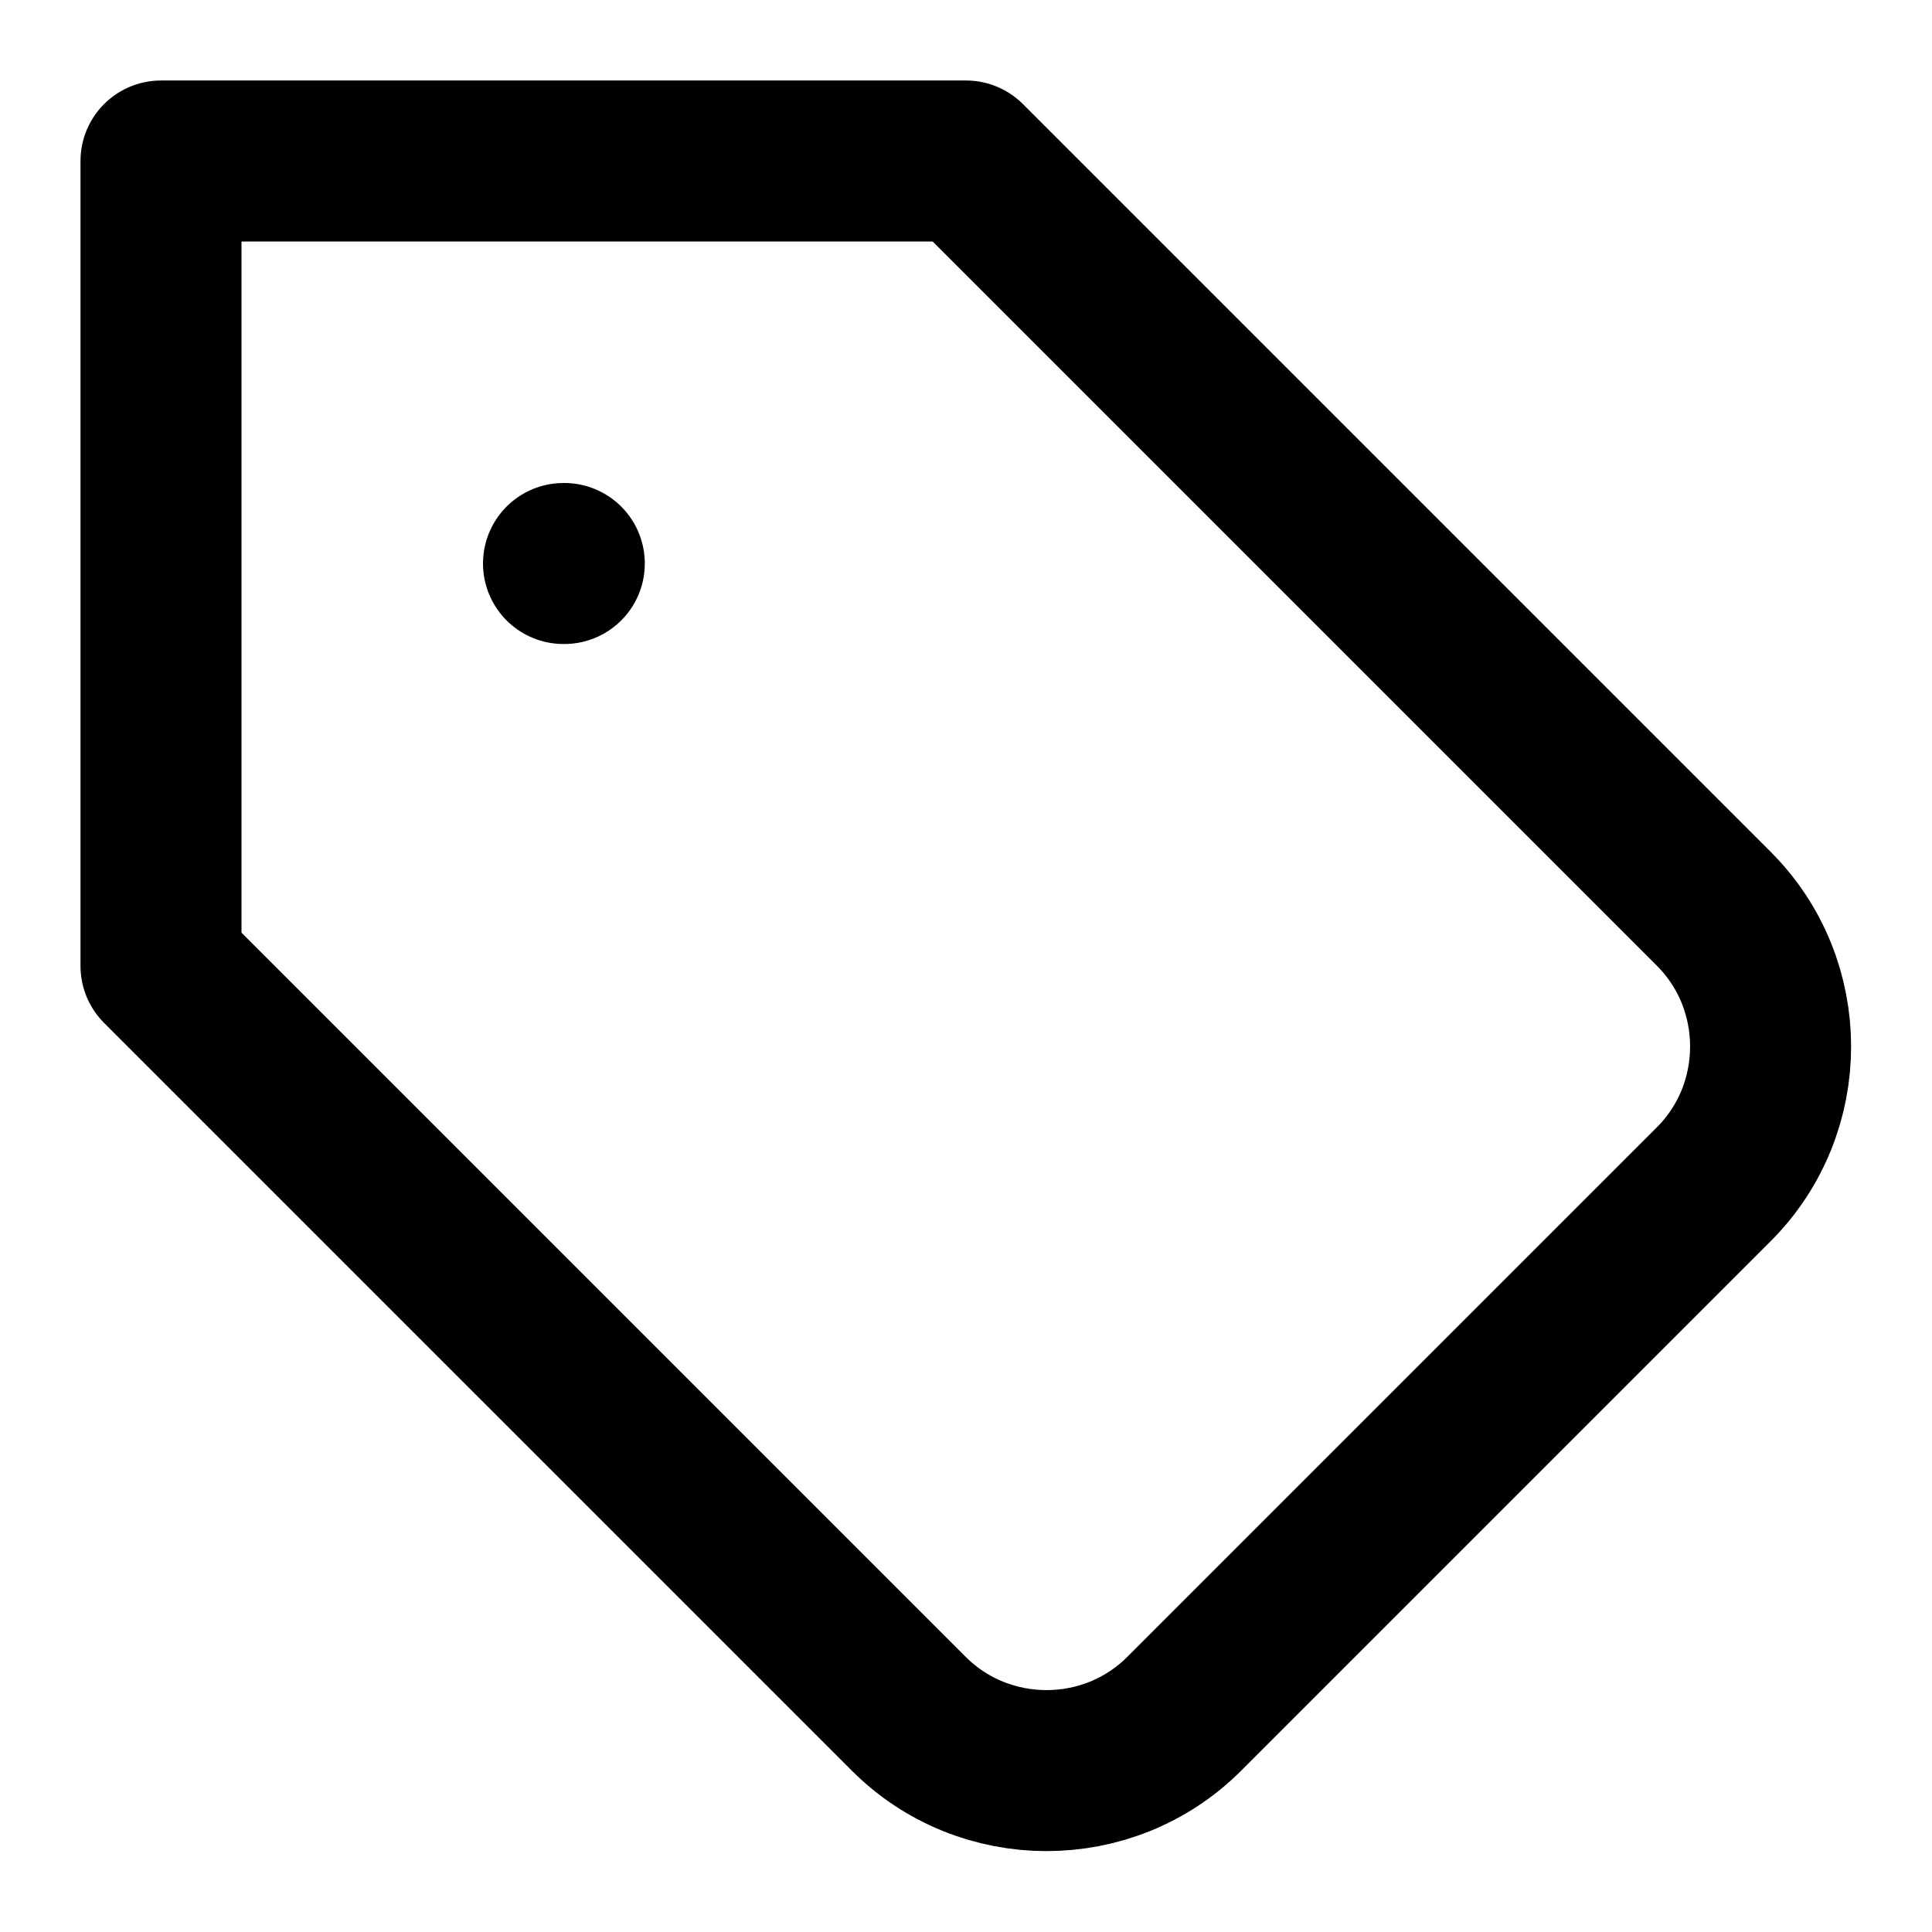
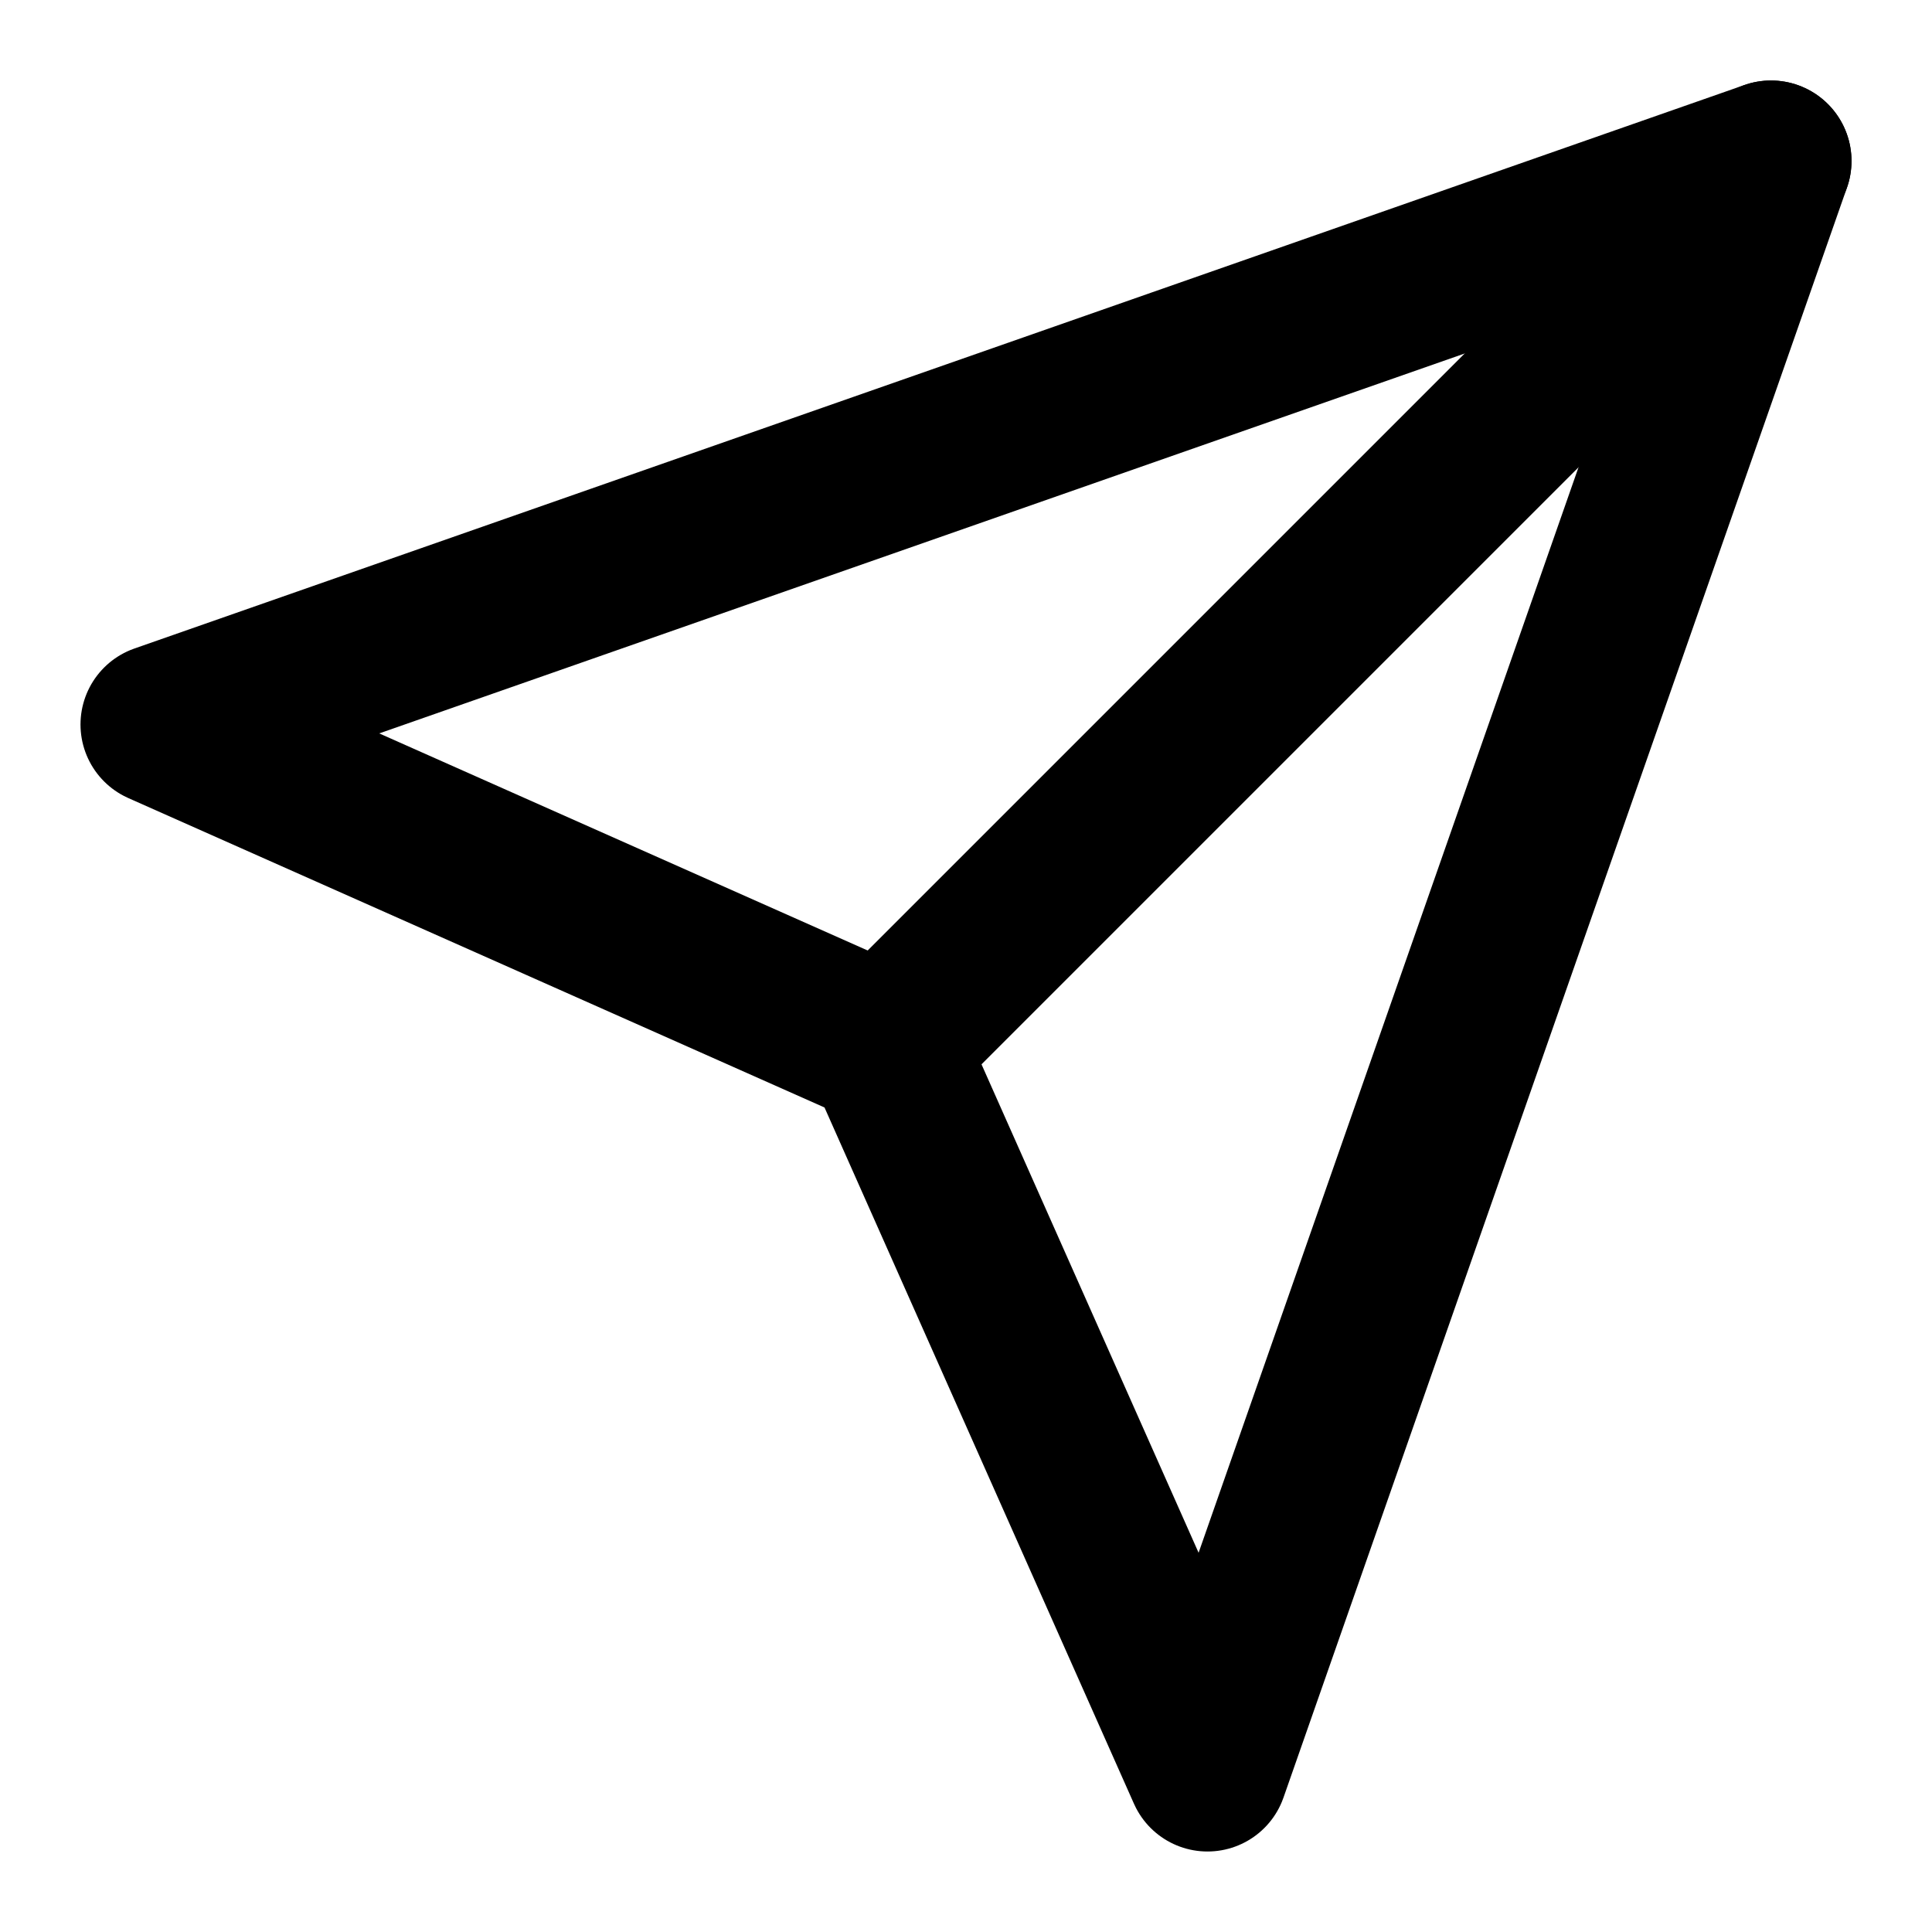
<svg xmlns="http://www.w3.org/2000/svg" width="24" height="24" viewBox="0 0 24 24" fill="none" stroke="currentColor" stroke-width="2" stroke-linecap="round" stroke-linejoin="round">
-   <path d="M12 2H2v10l9.29 9.29c.94.94 2.48.94 3.42 0l6.58-6.58c.94-.94.94-2.48 0-3.42L12 2Z" />
-   <path d="M7 7h.01" />
+   <line x1="22" y1="2" x2="11" y2="13" />
+   <polygon points="22 2 15 22 11 13 2 9 22 2" />
</svg>
